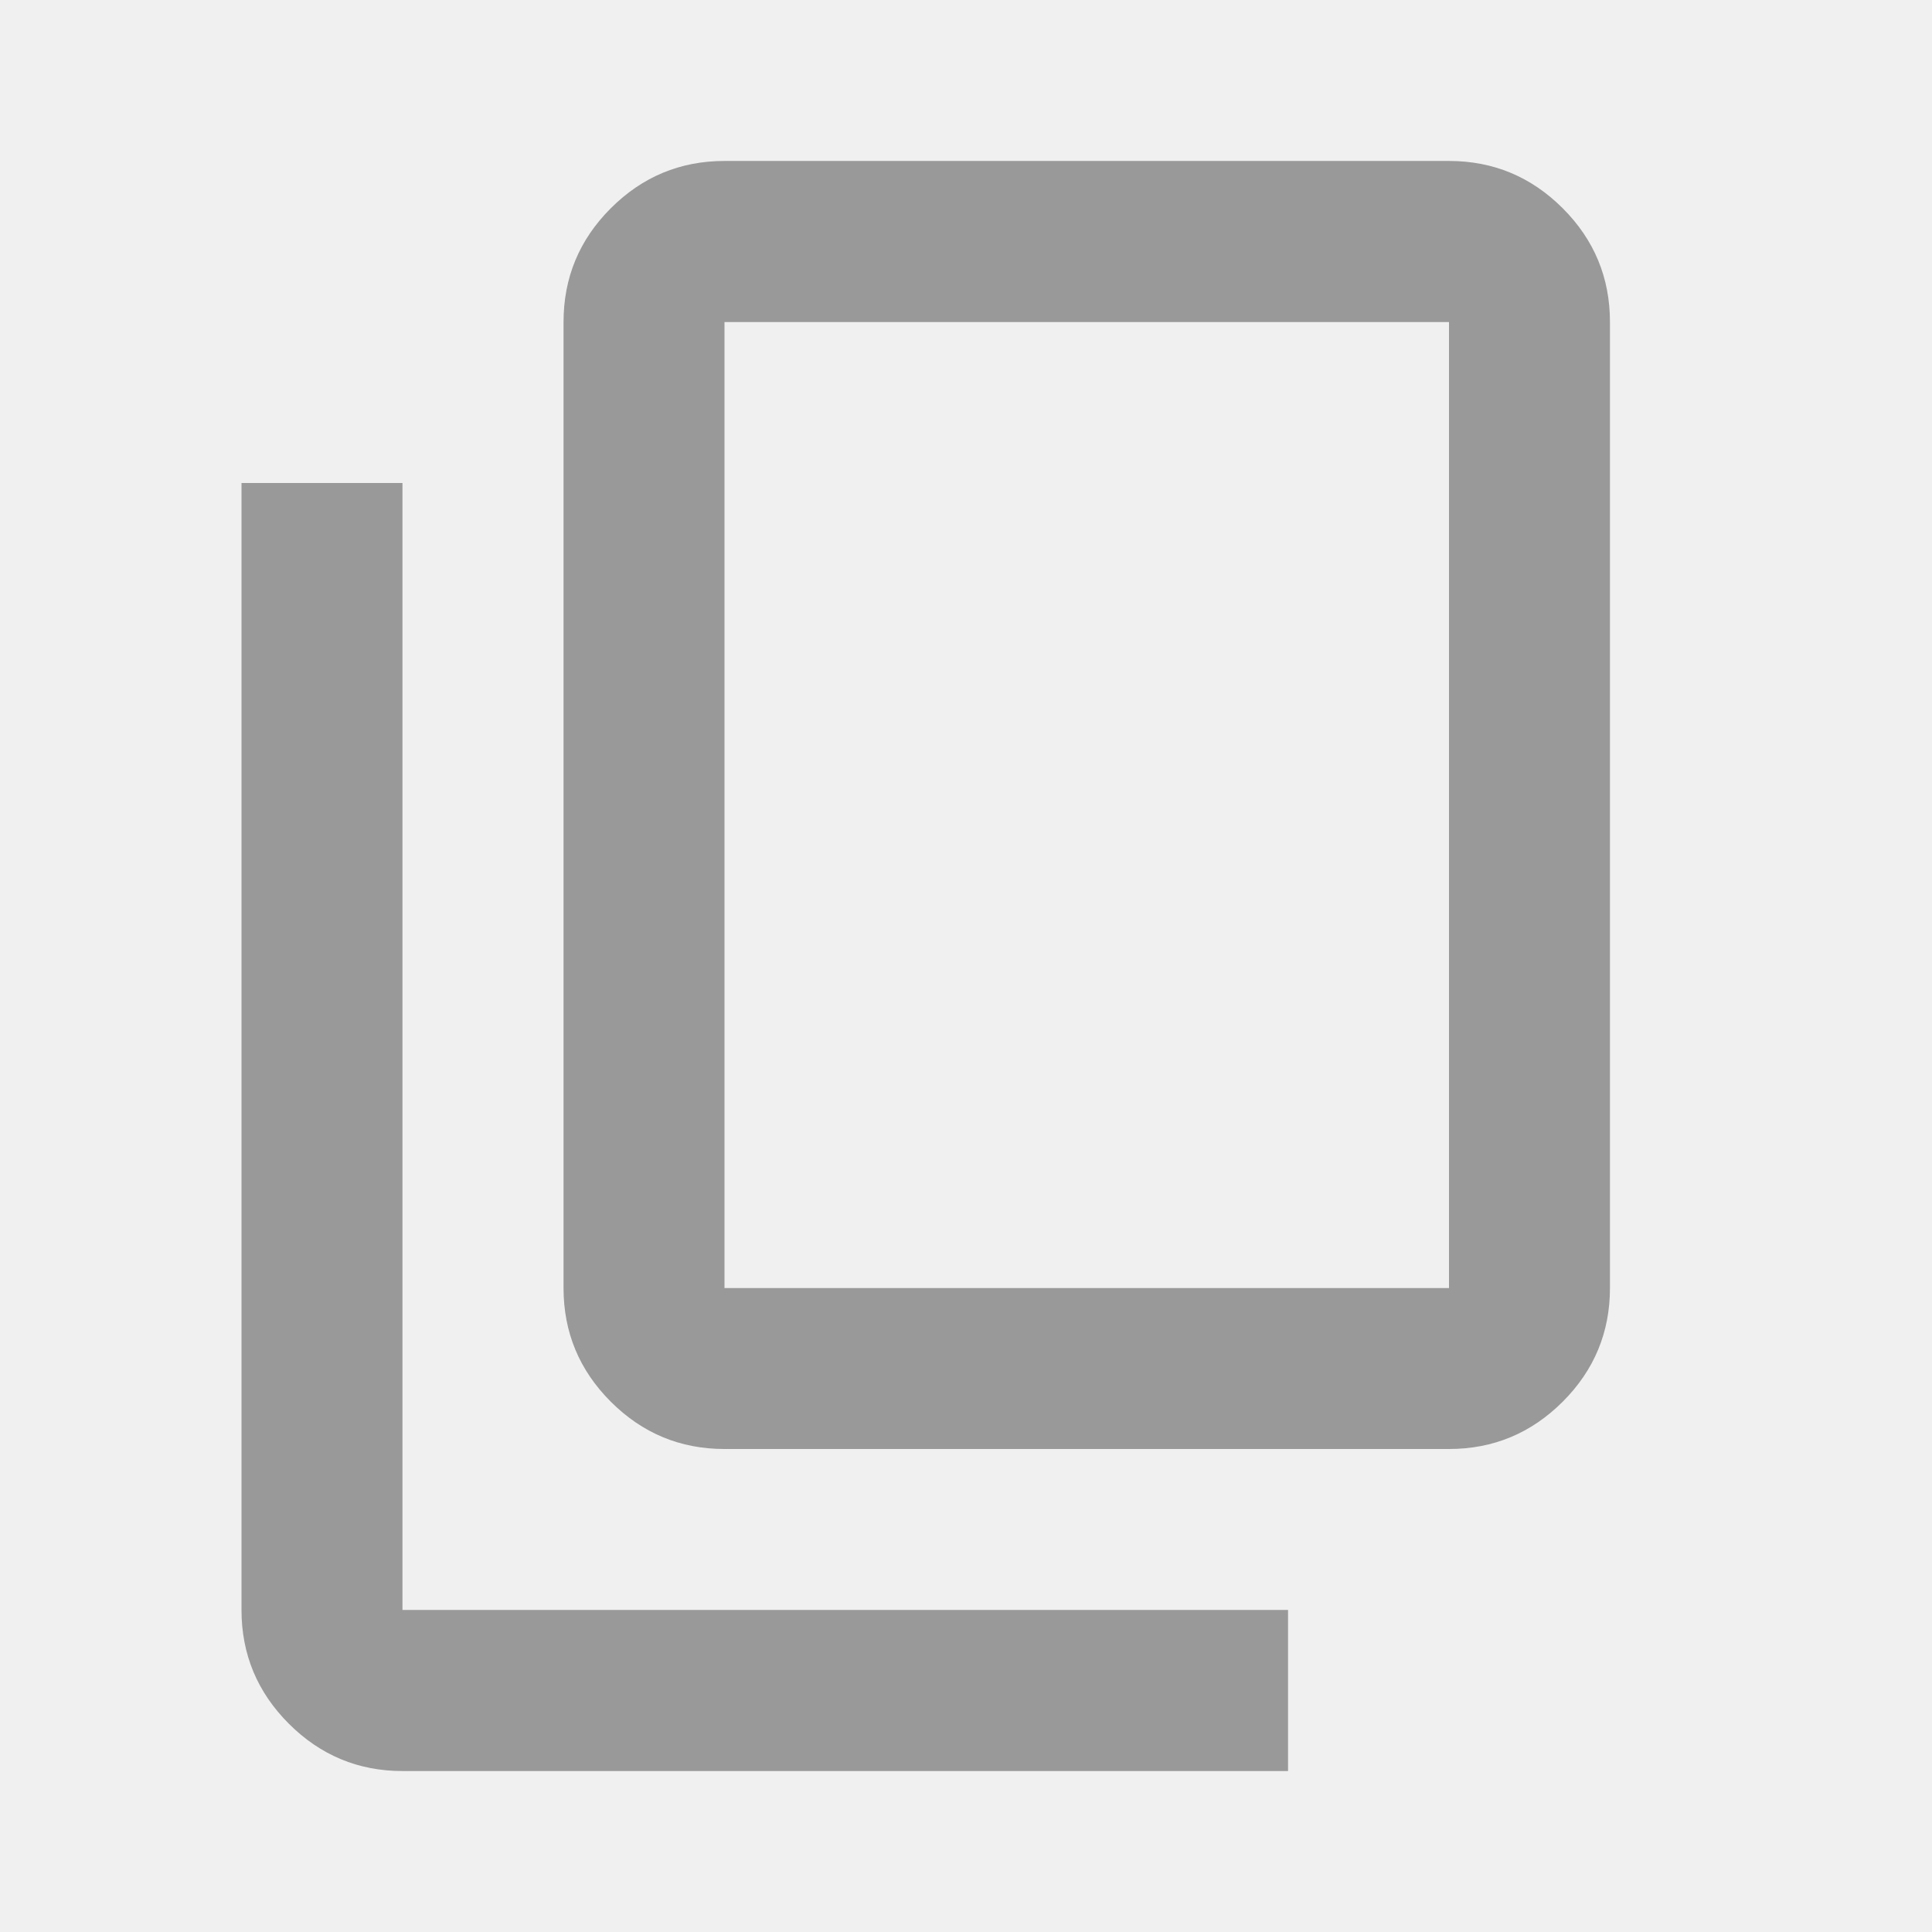
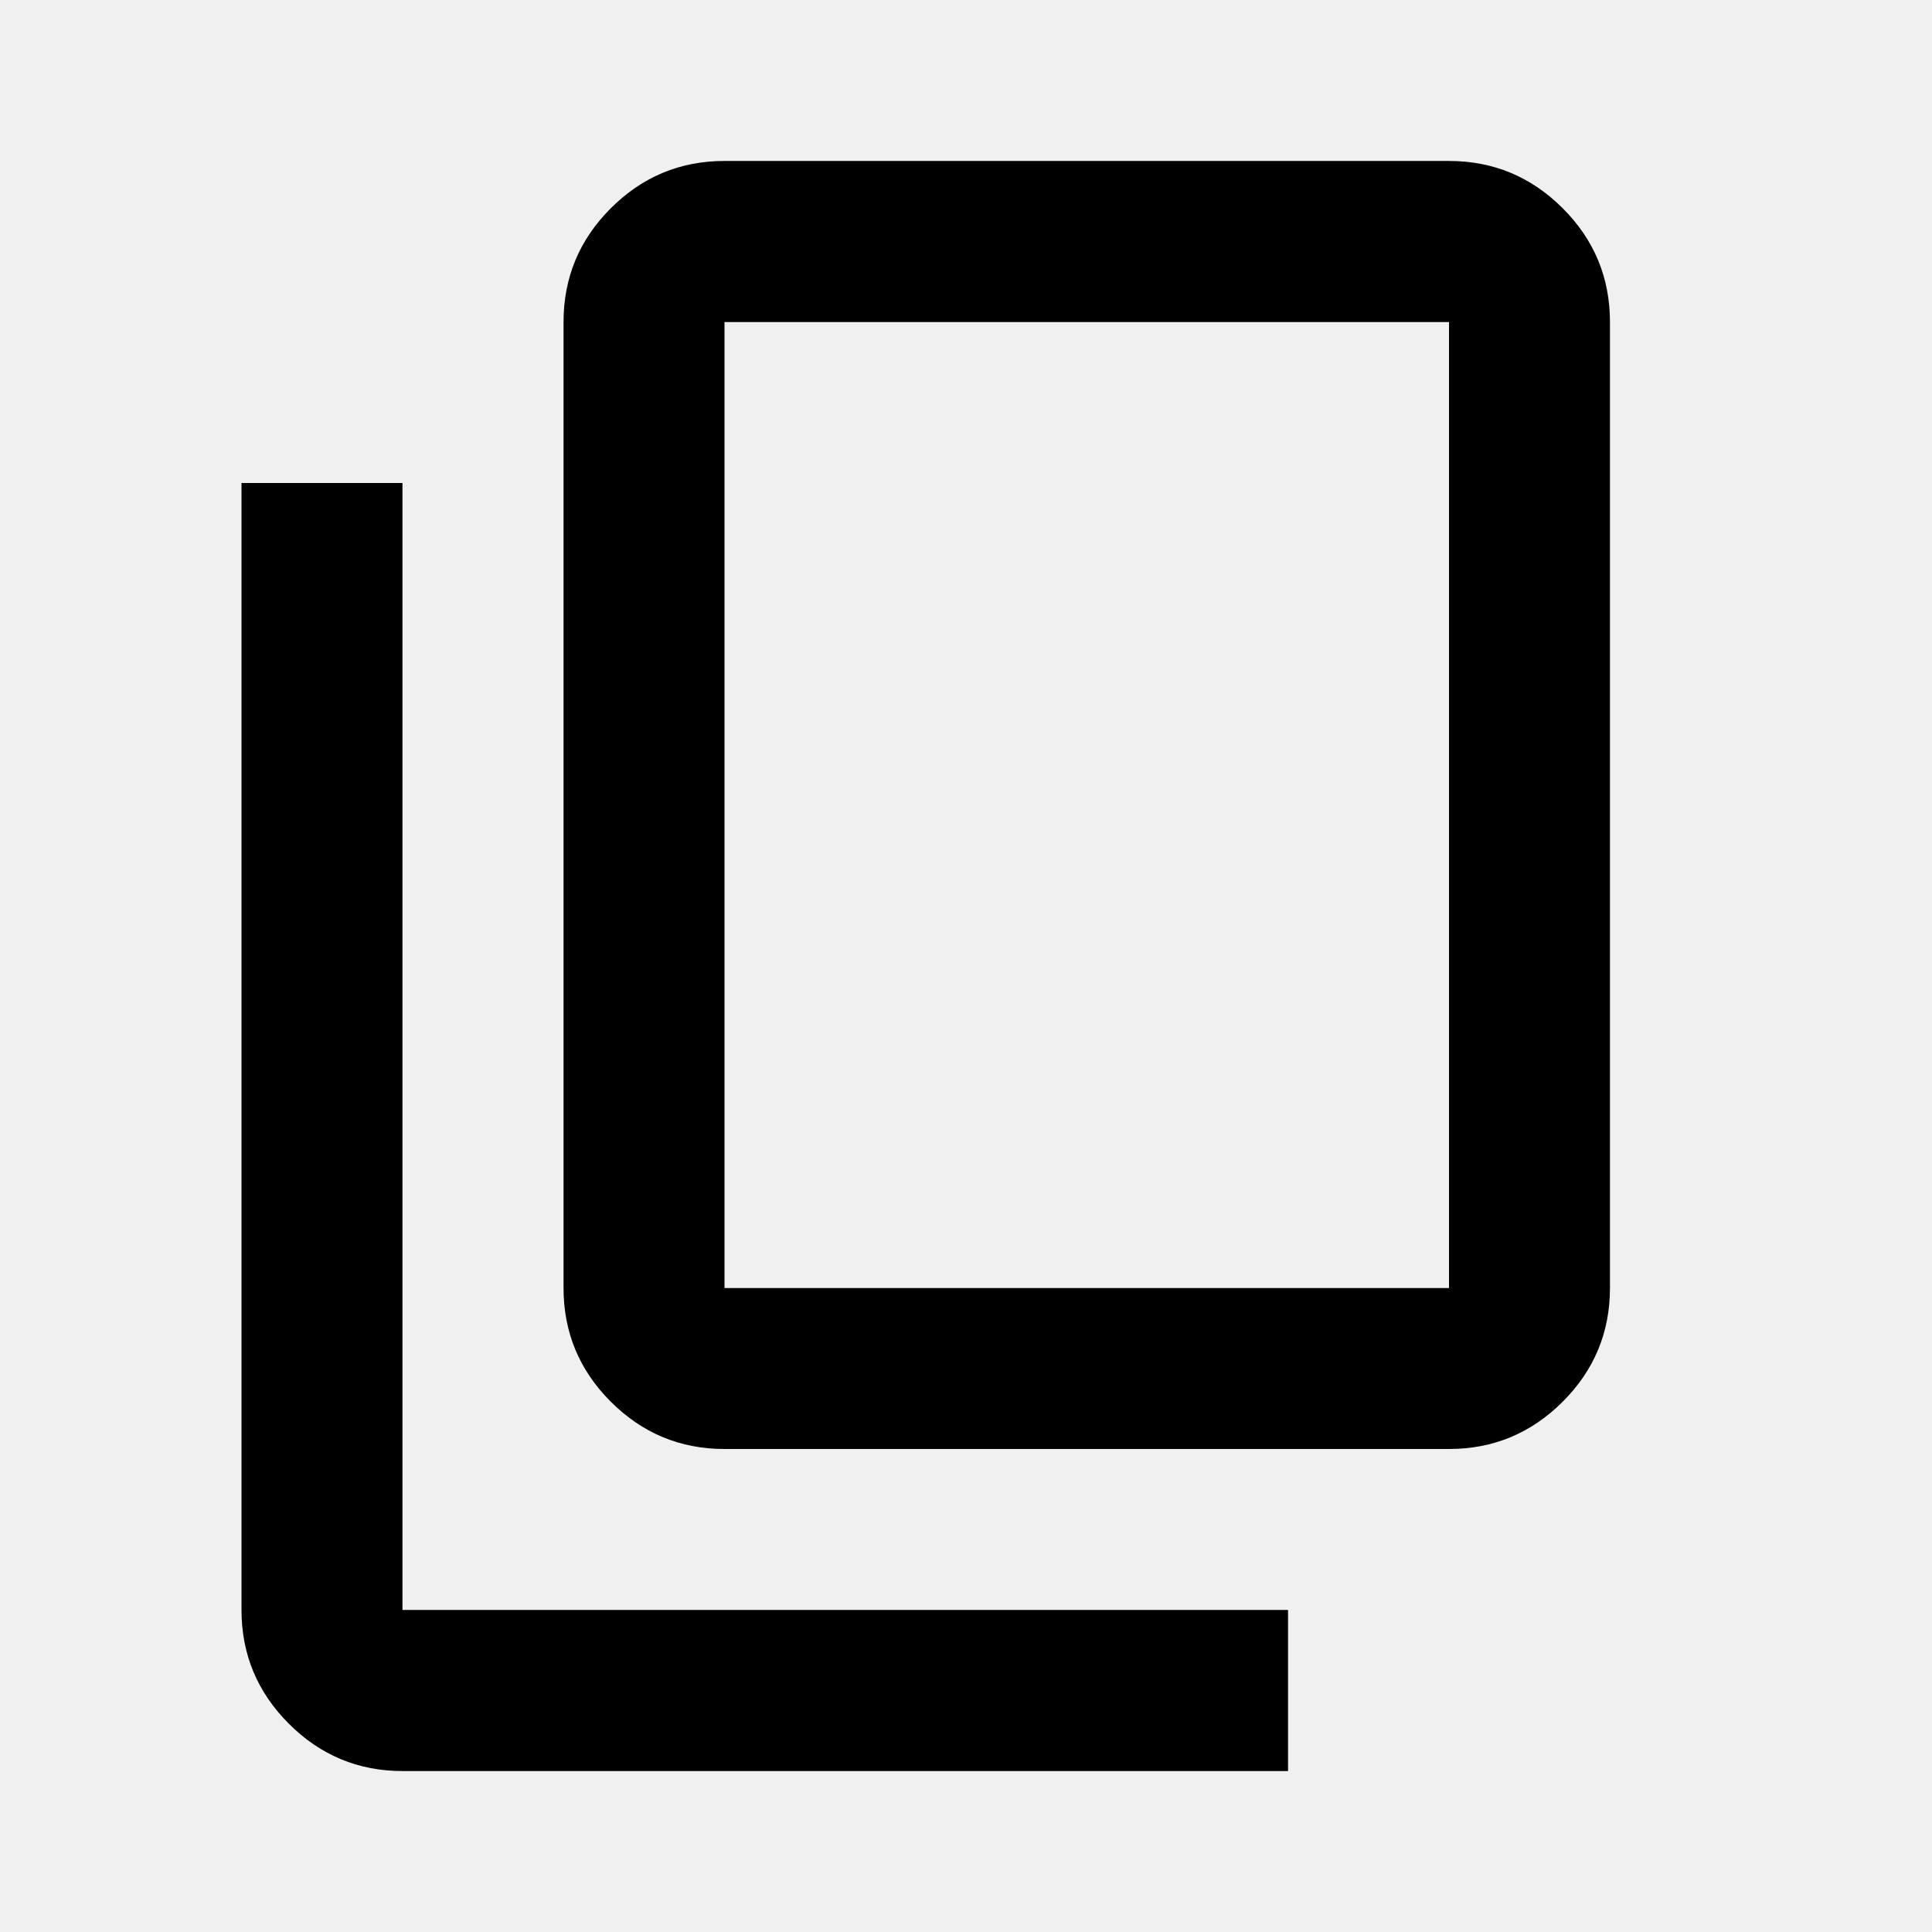
<svg xmlns="http://www.w3.org/2000/svg" width="16" height="16" viewBox="0 0 16 16" fill="none">
  <g clip-path="url(#clip0_3109_31245)">
    <mask id="mask0_3109_31245" style="mask-type:alpha" maskUnits="userSpaceOnUse" x="0" y="0" width="16" height="16">
      <rect width="16" height="16" fill="#D9D9D9" />
    </mask>
    <g mask="url(#mask0_3109_31245)">
-       <path d="M6 12C5.633 12 5.319 11.869 5.058 11.608C4.797 11.347 4.667 11.033 4.667 10.667V2.667C4.667 2.3 4.797 1.986 5.058 1.725C5.319 1.464 5.633 1.333 6 1.333H12C12.367 1.333 12.681 1.464 12.942 1.725C13.203 1.986 13.333 2.3 13.333 2.667V10.667C13.333 11.033 13.203 11.347 12.942 11.608C12.681 11.869 12.367 12 12 12H6ZM6 10.667H12V2.667H6V10.667ZM3.333 14.667C2.967 14.667 2.653 14.536 2.392 14.275C2.131 14.014 2 13.7 2 13.333V4H3.333V13.333H10.667V14.667H3.333Z" fill="#999999" />
+       <path d="M6 12C5.633 12 5.319 11.869 5.058 11.608C4.797 11.347 4.667 11.033 4.667 10.667V2.667C4.667 2.3 4.797 1.986 5.058 1.725C5.319 1.464 5.633 1.333 6 1.333H12C12.367 1.333 12.681 1.464 12.942 1.725C13.203 1.986 13.333 2.3 13.333 2.667V10.667C13.333 11.033 13.203 11.347 12.942 11.608C12.681 11.869 12.367 12 12 12H6ZM6 10.667H12V2.667H6V10.667ZM3.333 14.667C2.967 14.667 2.653 14.536 2.392 14.275C2.131 14.014 2 13.7 2 13.333V4H3.333V13.333H10.667V14.667H3.333Z" fill="currentColor" />
    </g>
  </g>
  <defs>
    <clipPath id="clip0_3109_31245">
      <rect width="16" height="16" fill="white" />
    </clipPath>
  </defs>
</svg>
